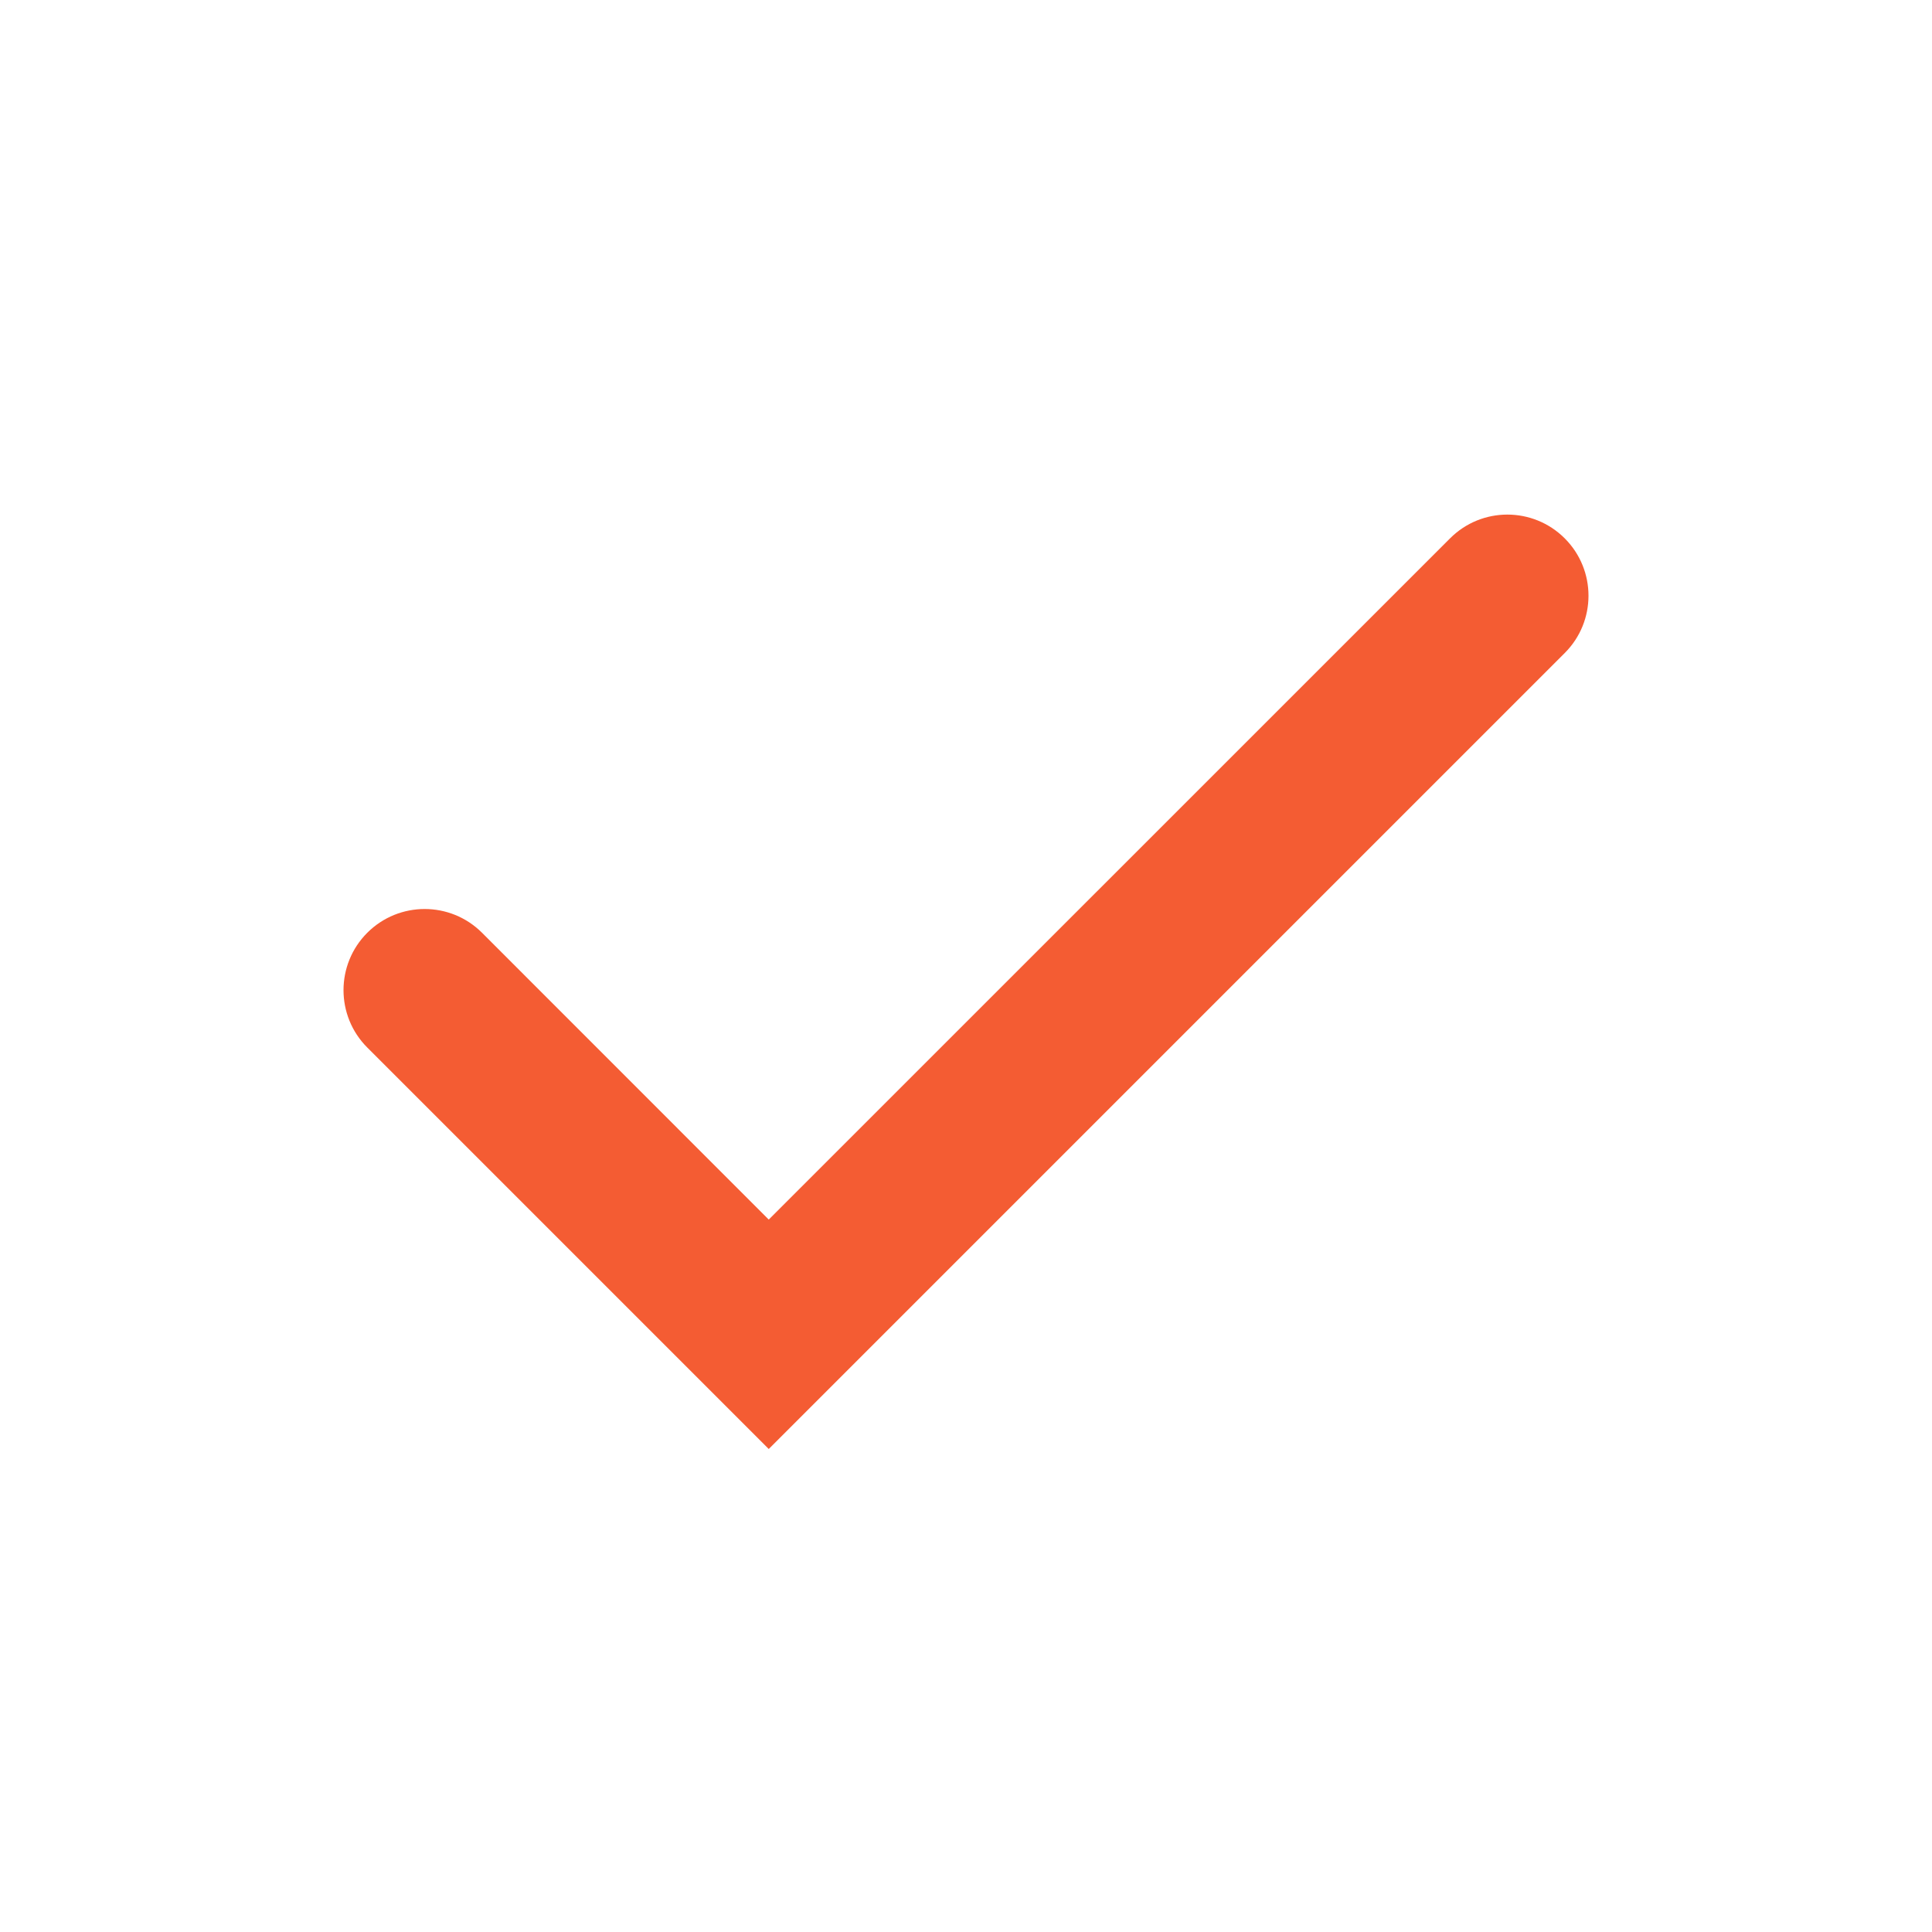
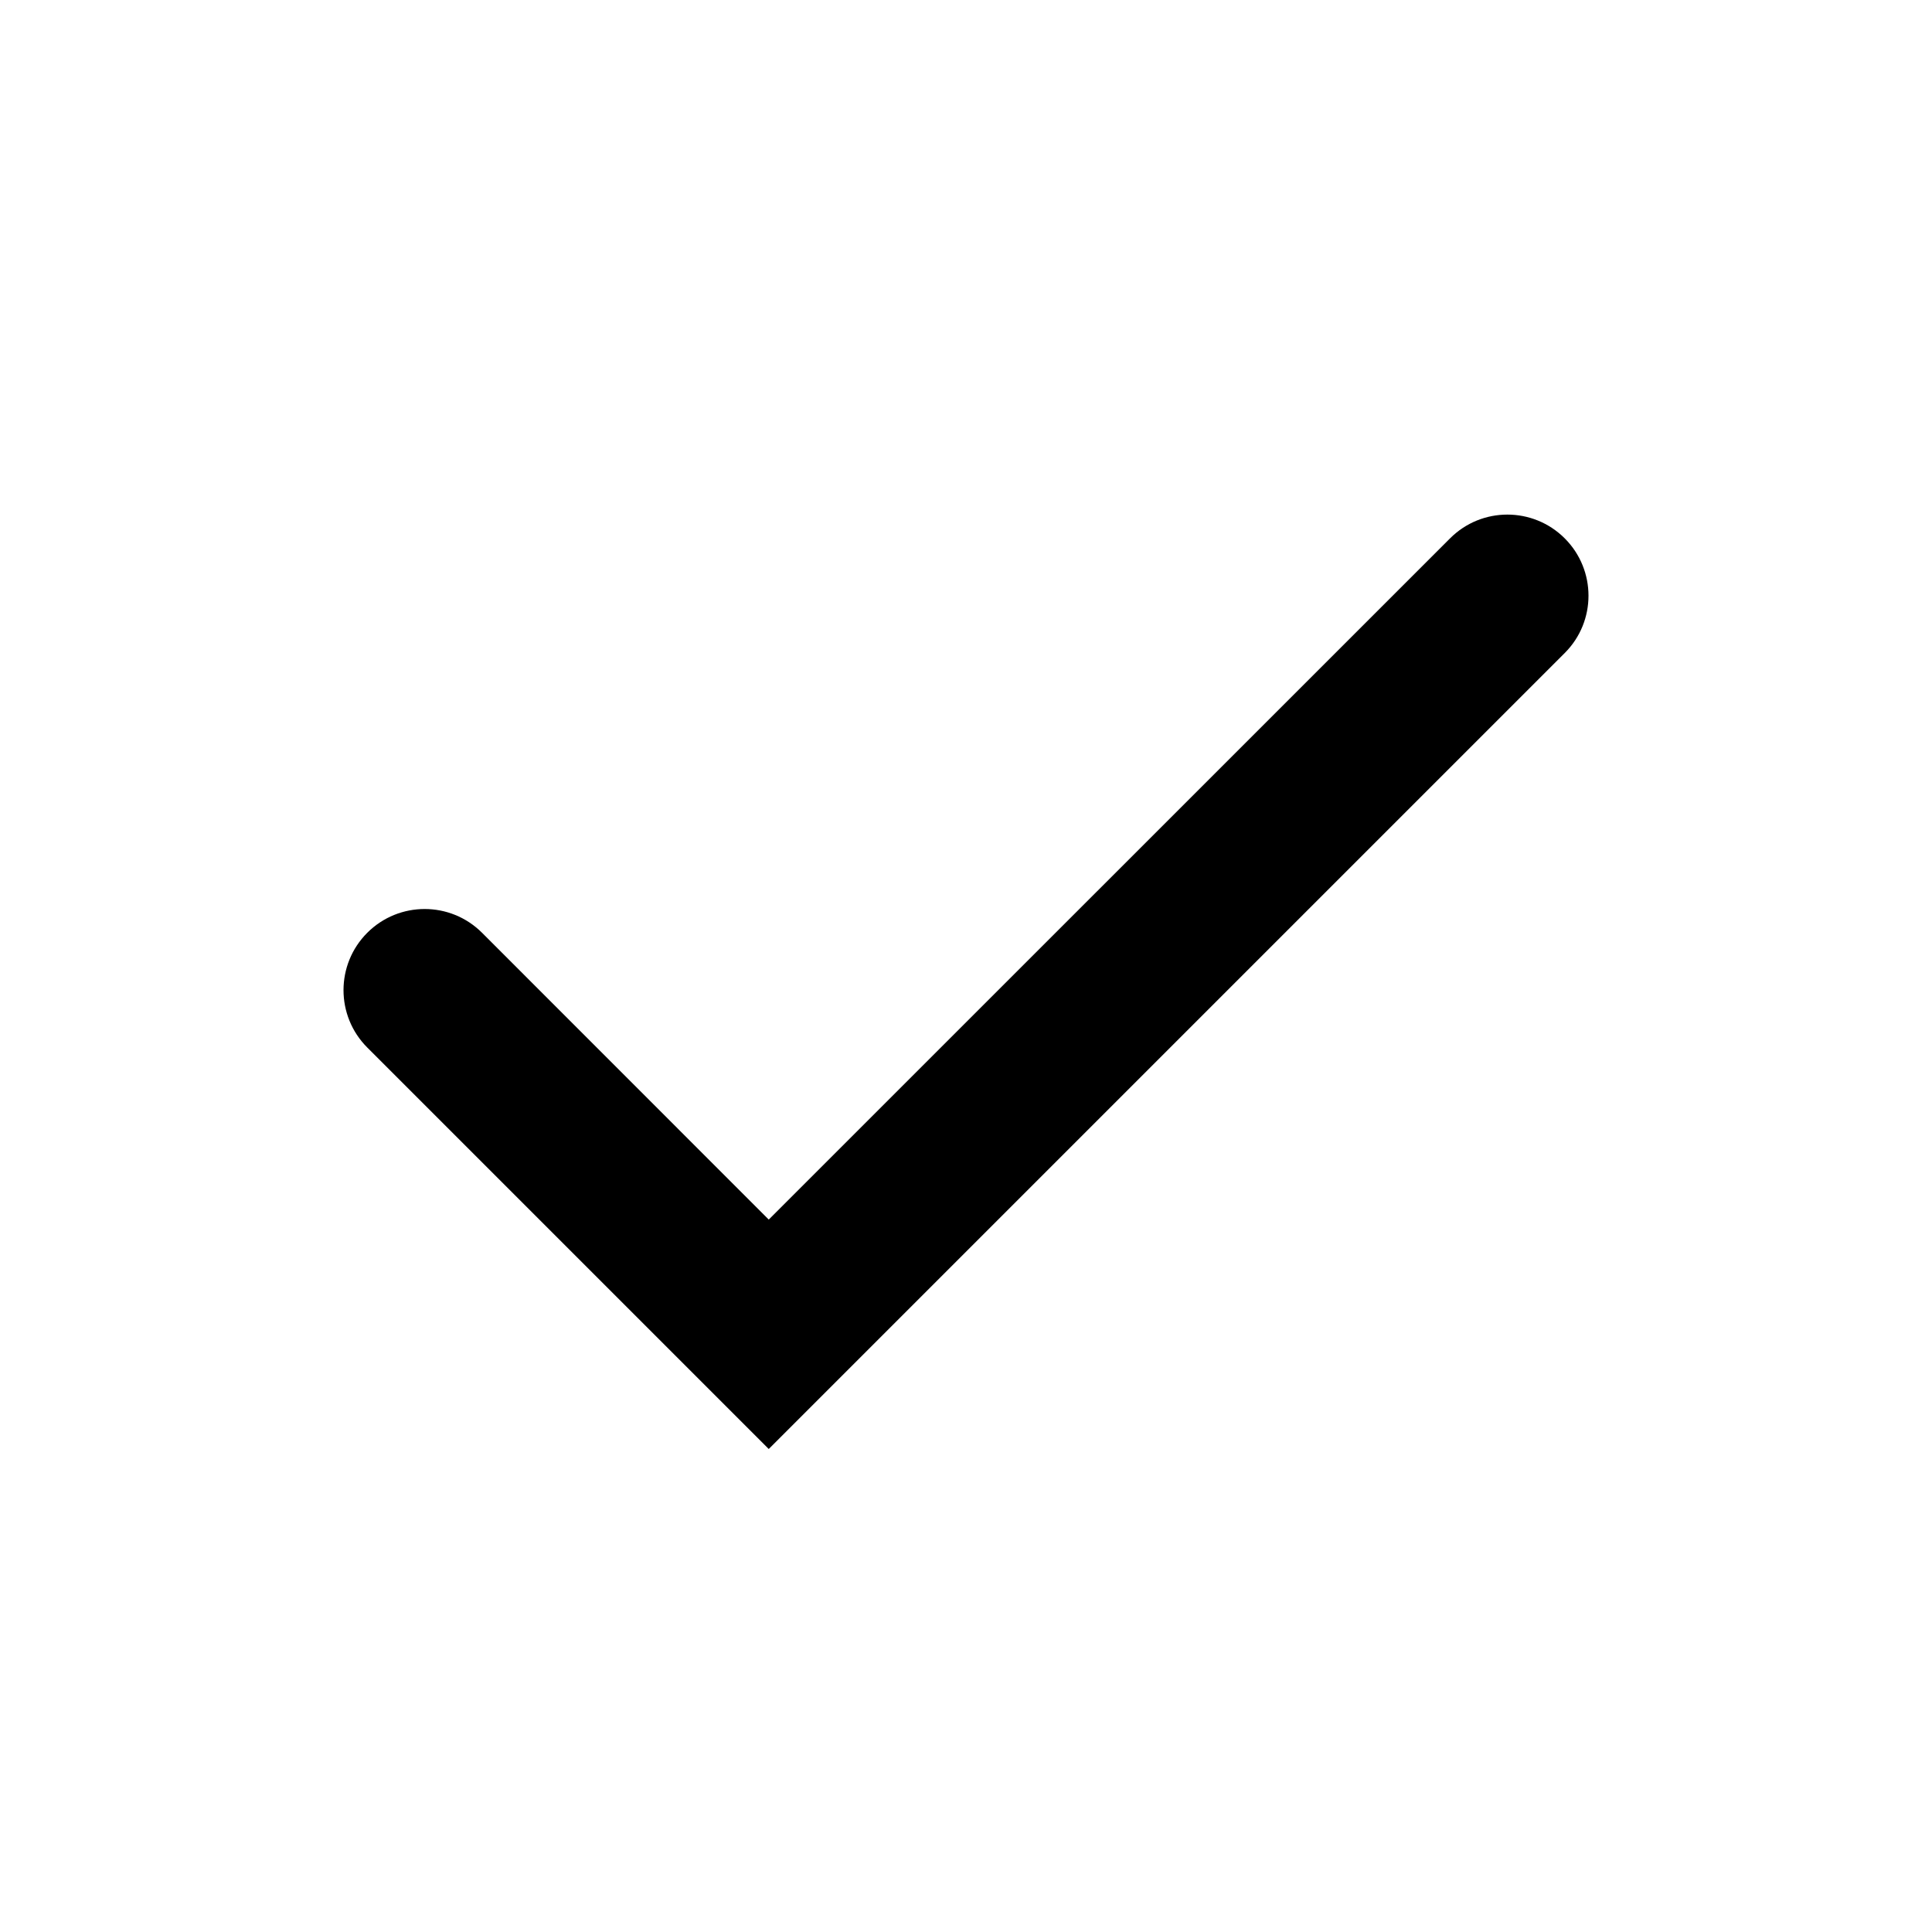
<svg xmlns="http://www.w3.org/2000/svg" width="20" height="20" viewBox="0 0 20 20" fill="none">
  <mask id="mask0_1231_19460" style="mask-type:alpha" maskUnits="userSpaceOnUse" x="0" y="0" width="20" height="20">
    <rect width="20" height="20" fill="#D9D9D9" />
  </mask>
  <g mask="url(#mask0_1231_19460)">
-     <path d="M7.958 15L3.802 10.844C3.474 10.516 3.474 9.984 3.802 9.656C4.13 9.328 4.662 9.328 4.99 9.656L7.958 12.625L15.011 5.573C15.338 5.245 15.87 5.245 16.198 5.573C16.526 5.901 16.526 6.433 16.198 6.76L7.958 15Z" fill="#F45C33" />
+     <path d="M7.958 15L3.802 10.844C3.474 10.516 3.474 9.984 3.802 9.656C4.13 9.328 4.662 9.328 4.99 9.656L7.958 12.625L15.011 5.573C15.338 5.245 15.87 5.245 16.198 5.573C16.526 5.901 16.526 6.433 16.198 6.76L7.958 15Z" fill="currentColor" />
  </g>
</svg>
